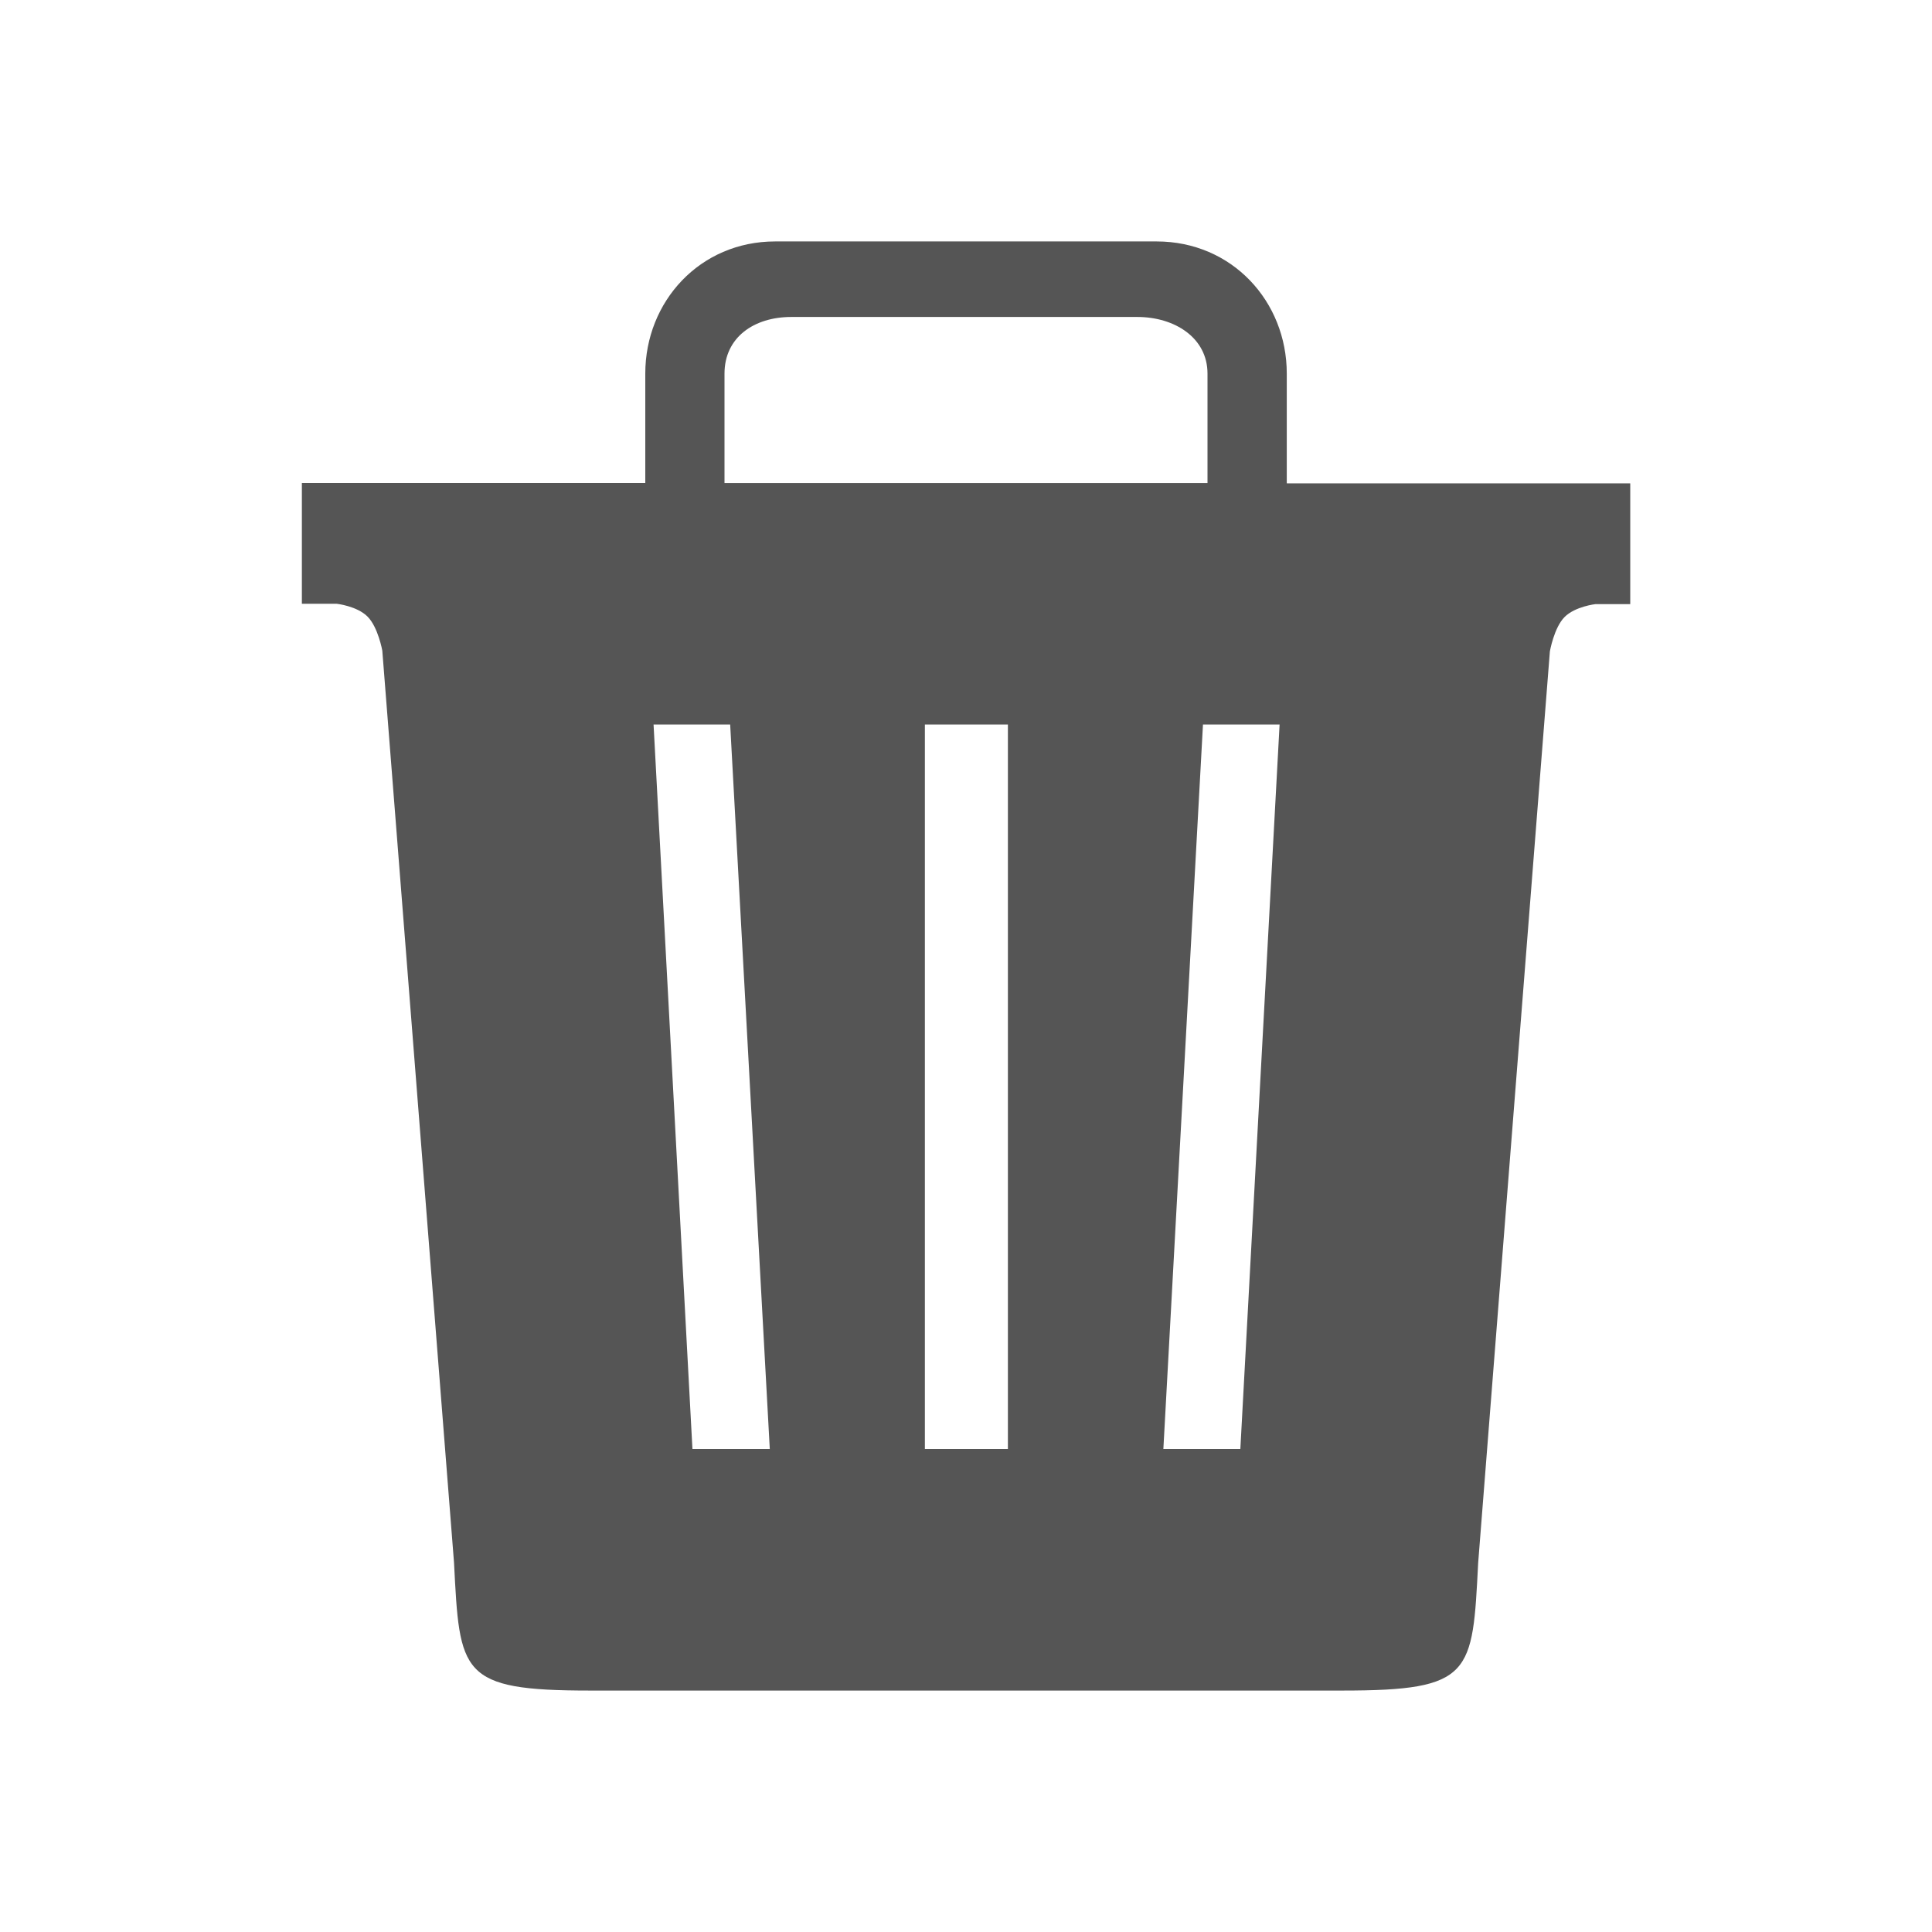
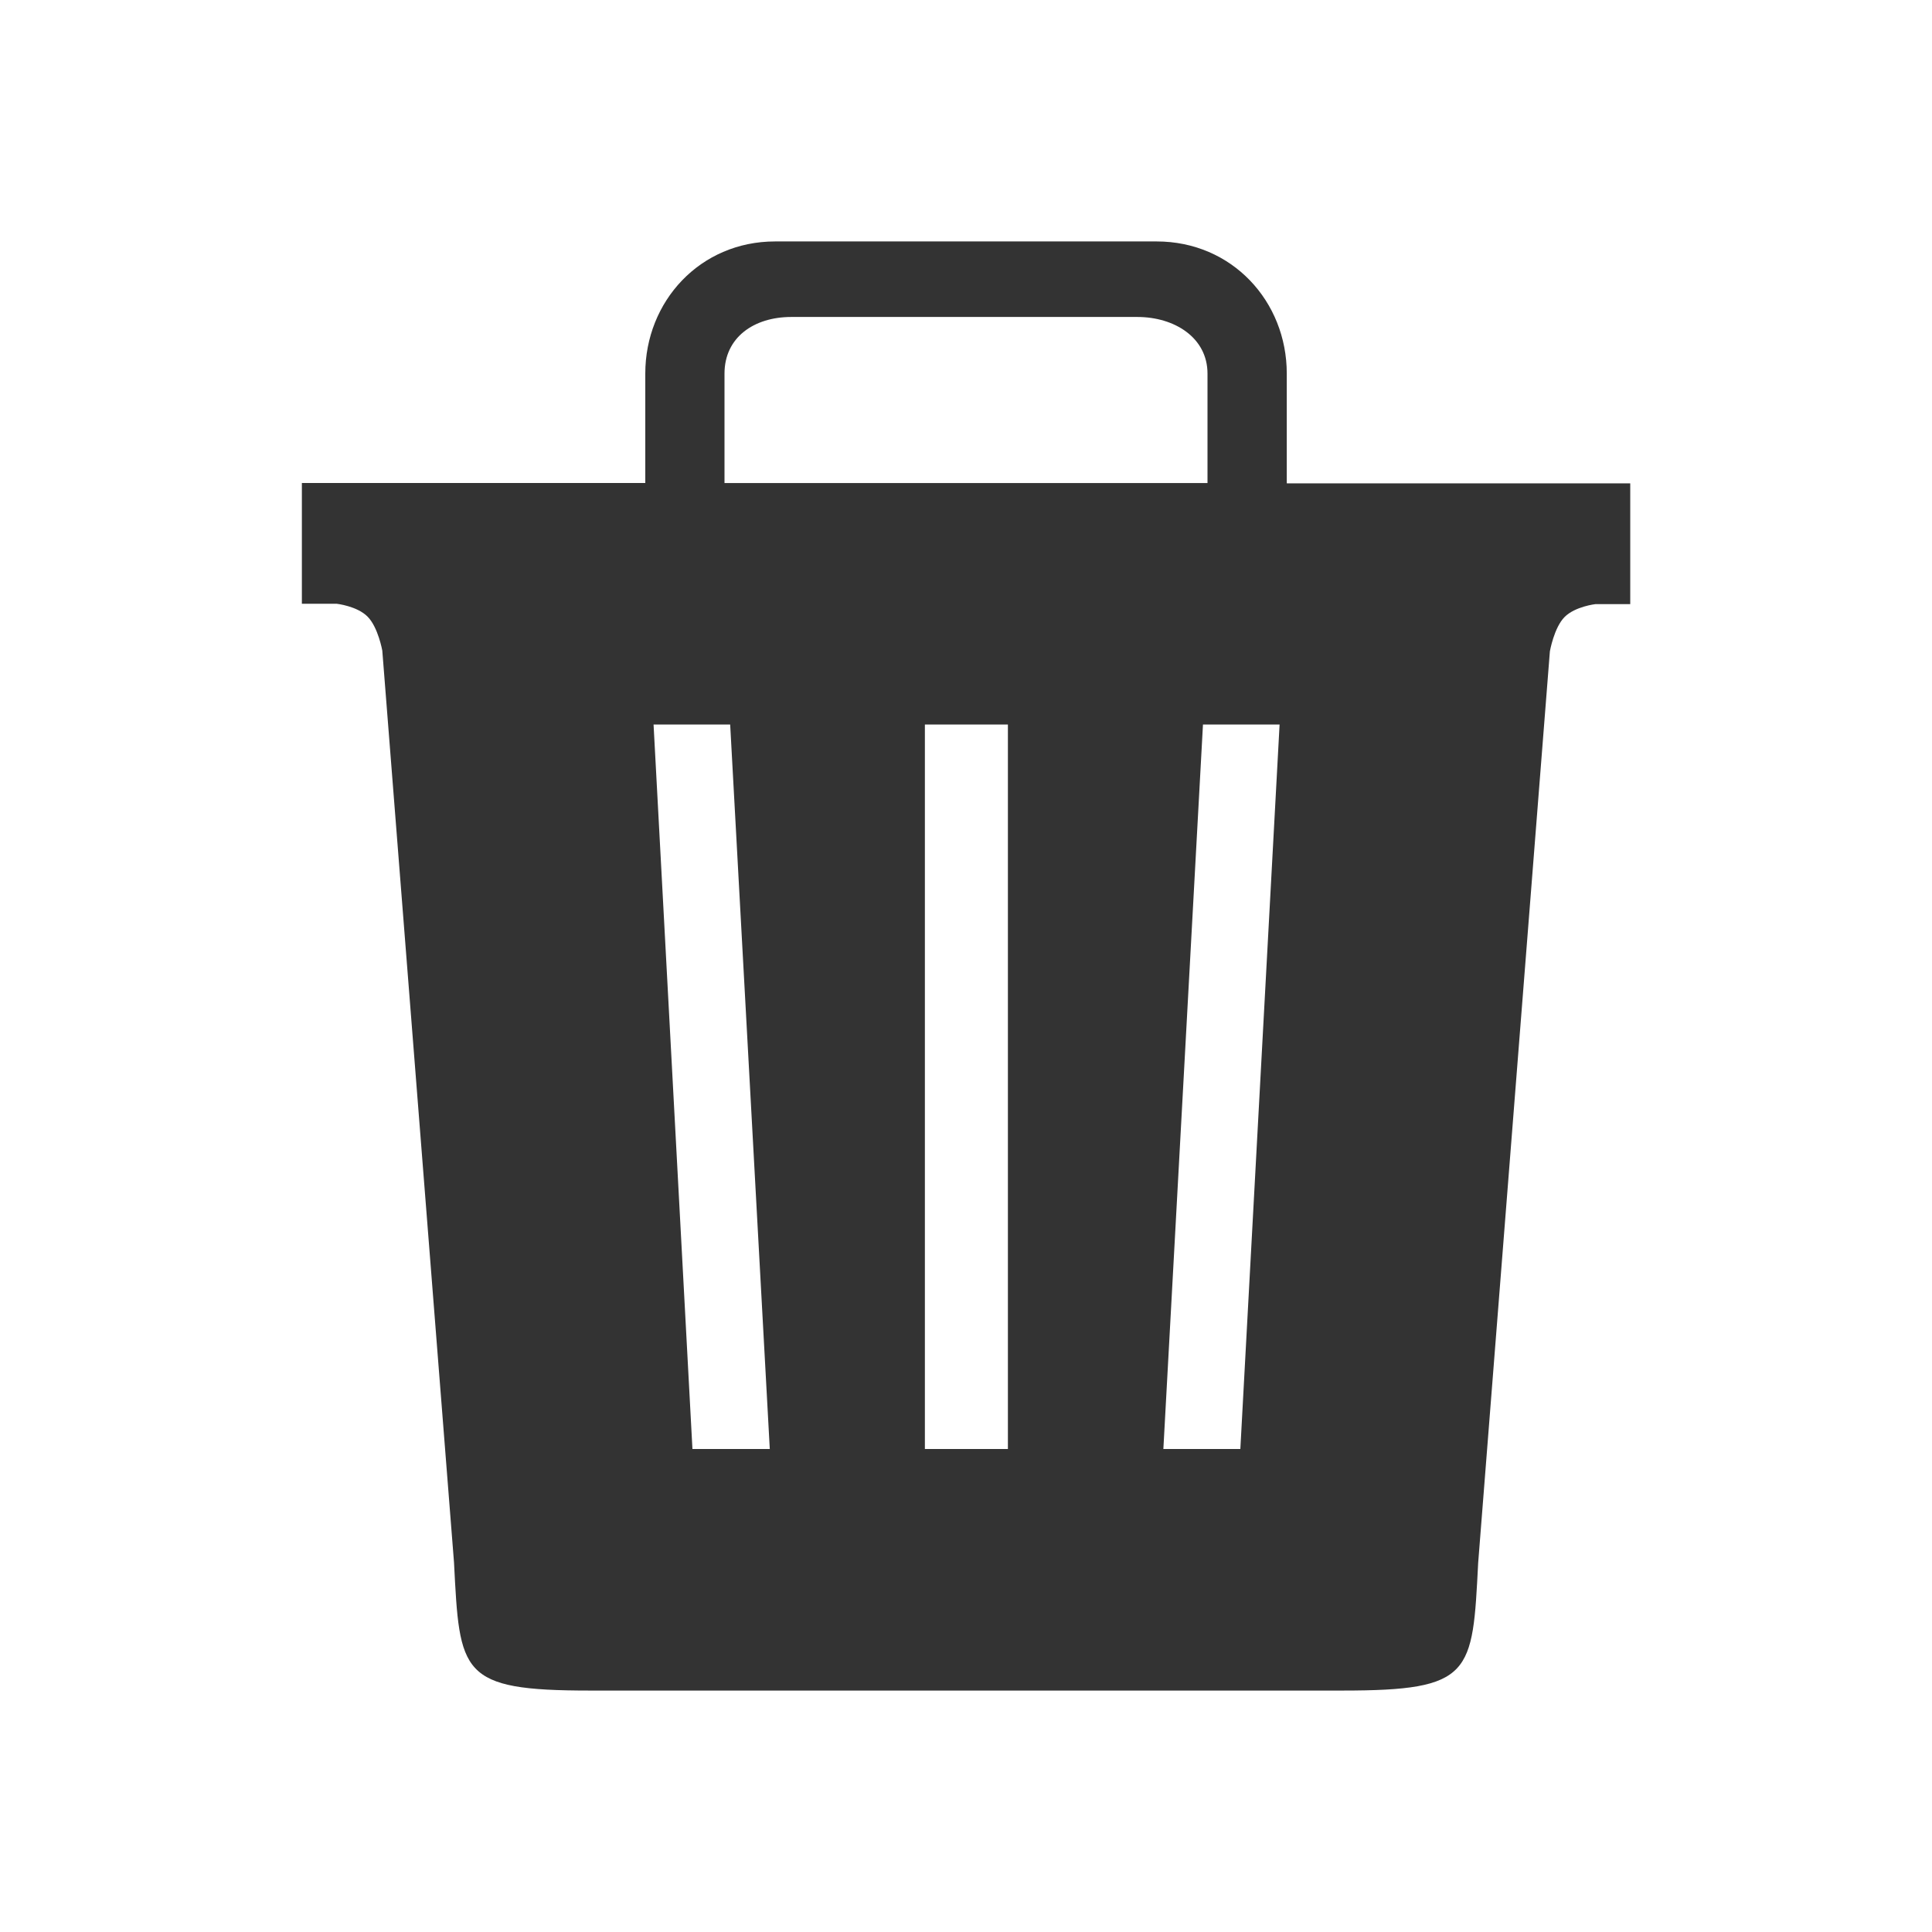
<svg xmlns="http://www.w3.org/2000/svg" version="1.1" width="32" height="32" viewBox="0 0 32 32">
-   <path d="M21.313 8v-1.813c0-1.194-0.906-2.188-2.156-2.188h-6.319c-1.244 0-2.15 0.994-2.15 2.188v1.813h-5.688v2h0.575c0 0 0.338 0.037 0.513 0.213s0.244 0.563 0.244 0.563l1.188 15.106c0.094 1.837 0.094 2.119 2.25 2.119h12.463c2.156 0 2.156-0.275 2.25-2.113l1.188-15.1c0 0 0.069-0.394 0.244-0.569 0.175-0.175 0.512-0.213 0.512-0.213h0.575v-2h-5.688v-0.006zM12 6.188c0-0.6 0.488-0.938 1.106-0.938h5.731c0.619 0 1.163 0.344 1.163 0.938v1.813h-8v-1.813zM11.469 24l-0.644-12h1.269l0.656 12h-1.281zM16.694 24h-1.375v-12h1.375v12zM20.544 24h-1.275l0.656-12h1.269l-0.65 12z" fill="#555555" />
+   <path fill="#333333" d="M21.313 8v-1.813c0-1.194-0.906-2.188-2.156-2.188h-6.319c-1.244 0-2.15 0.994-2.15 2.188v1.813h-5.688v2h0.575c0 0 0.338 0.037 0.513 0.213s0.244 0.563 0.244 0.563l1.188 15.106c0.094 1.837 0.094 2.119 2.25 2.119h12.463c2.156 0 2.156-0.275 2.25-2.113l1.188-15.1c0 0 0.069-0.394 0.244-0.569s0.512-0.213 0.512-0.213h0.575v-2h-5.688v-0.006zM12 6.188c0-0.6 0.488-0.938 1.106-0.938h5.731c0.619 0 1.163 0.344 1.163 0.938v1.813h-8v-1.813zM11.469 24l-0.644-12h1.269l0.656 12h-1.281zM16.694 24h-1.375v-12h1.375v12zM20.544 24h-1.275l0.656-12h1.269l-0.65 12z" />
</svg>
